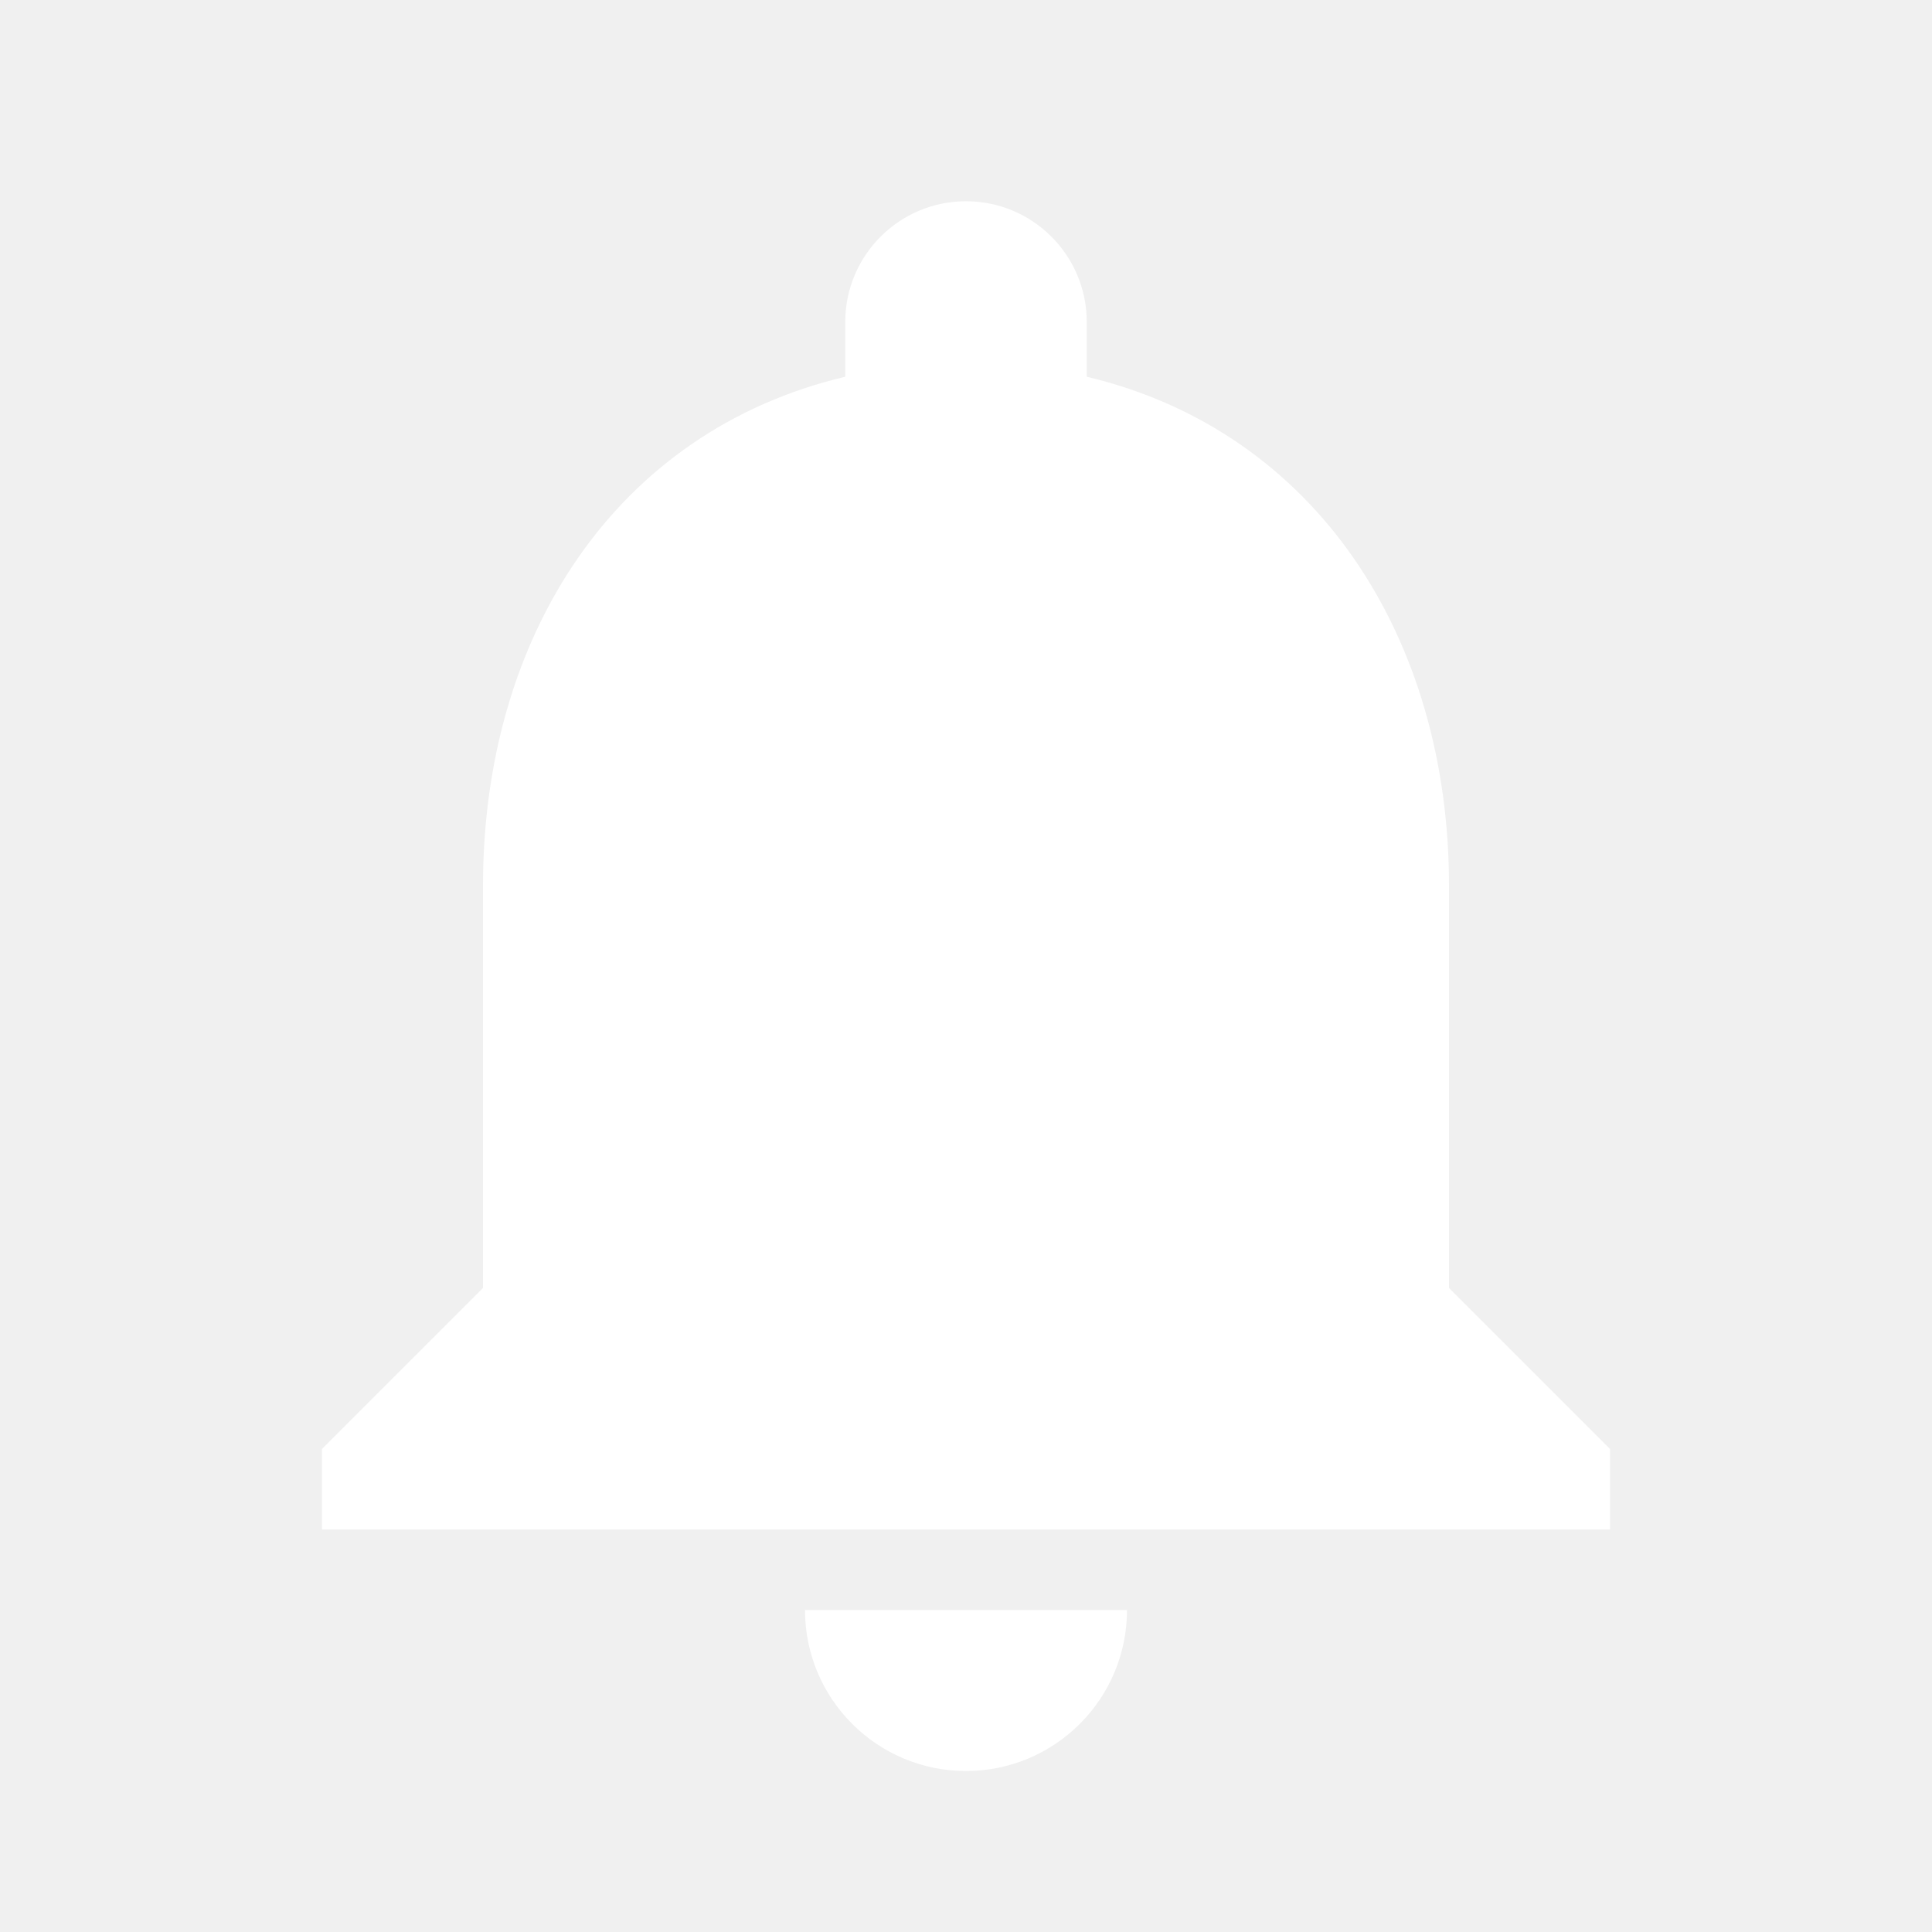
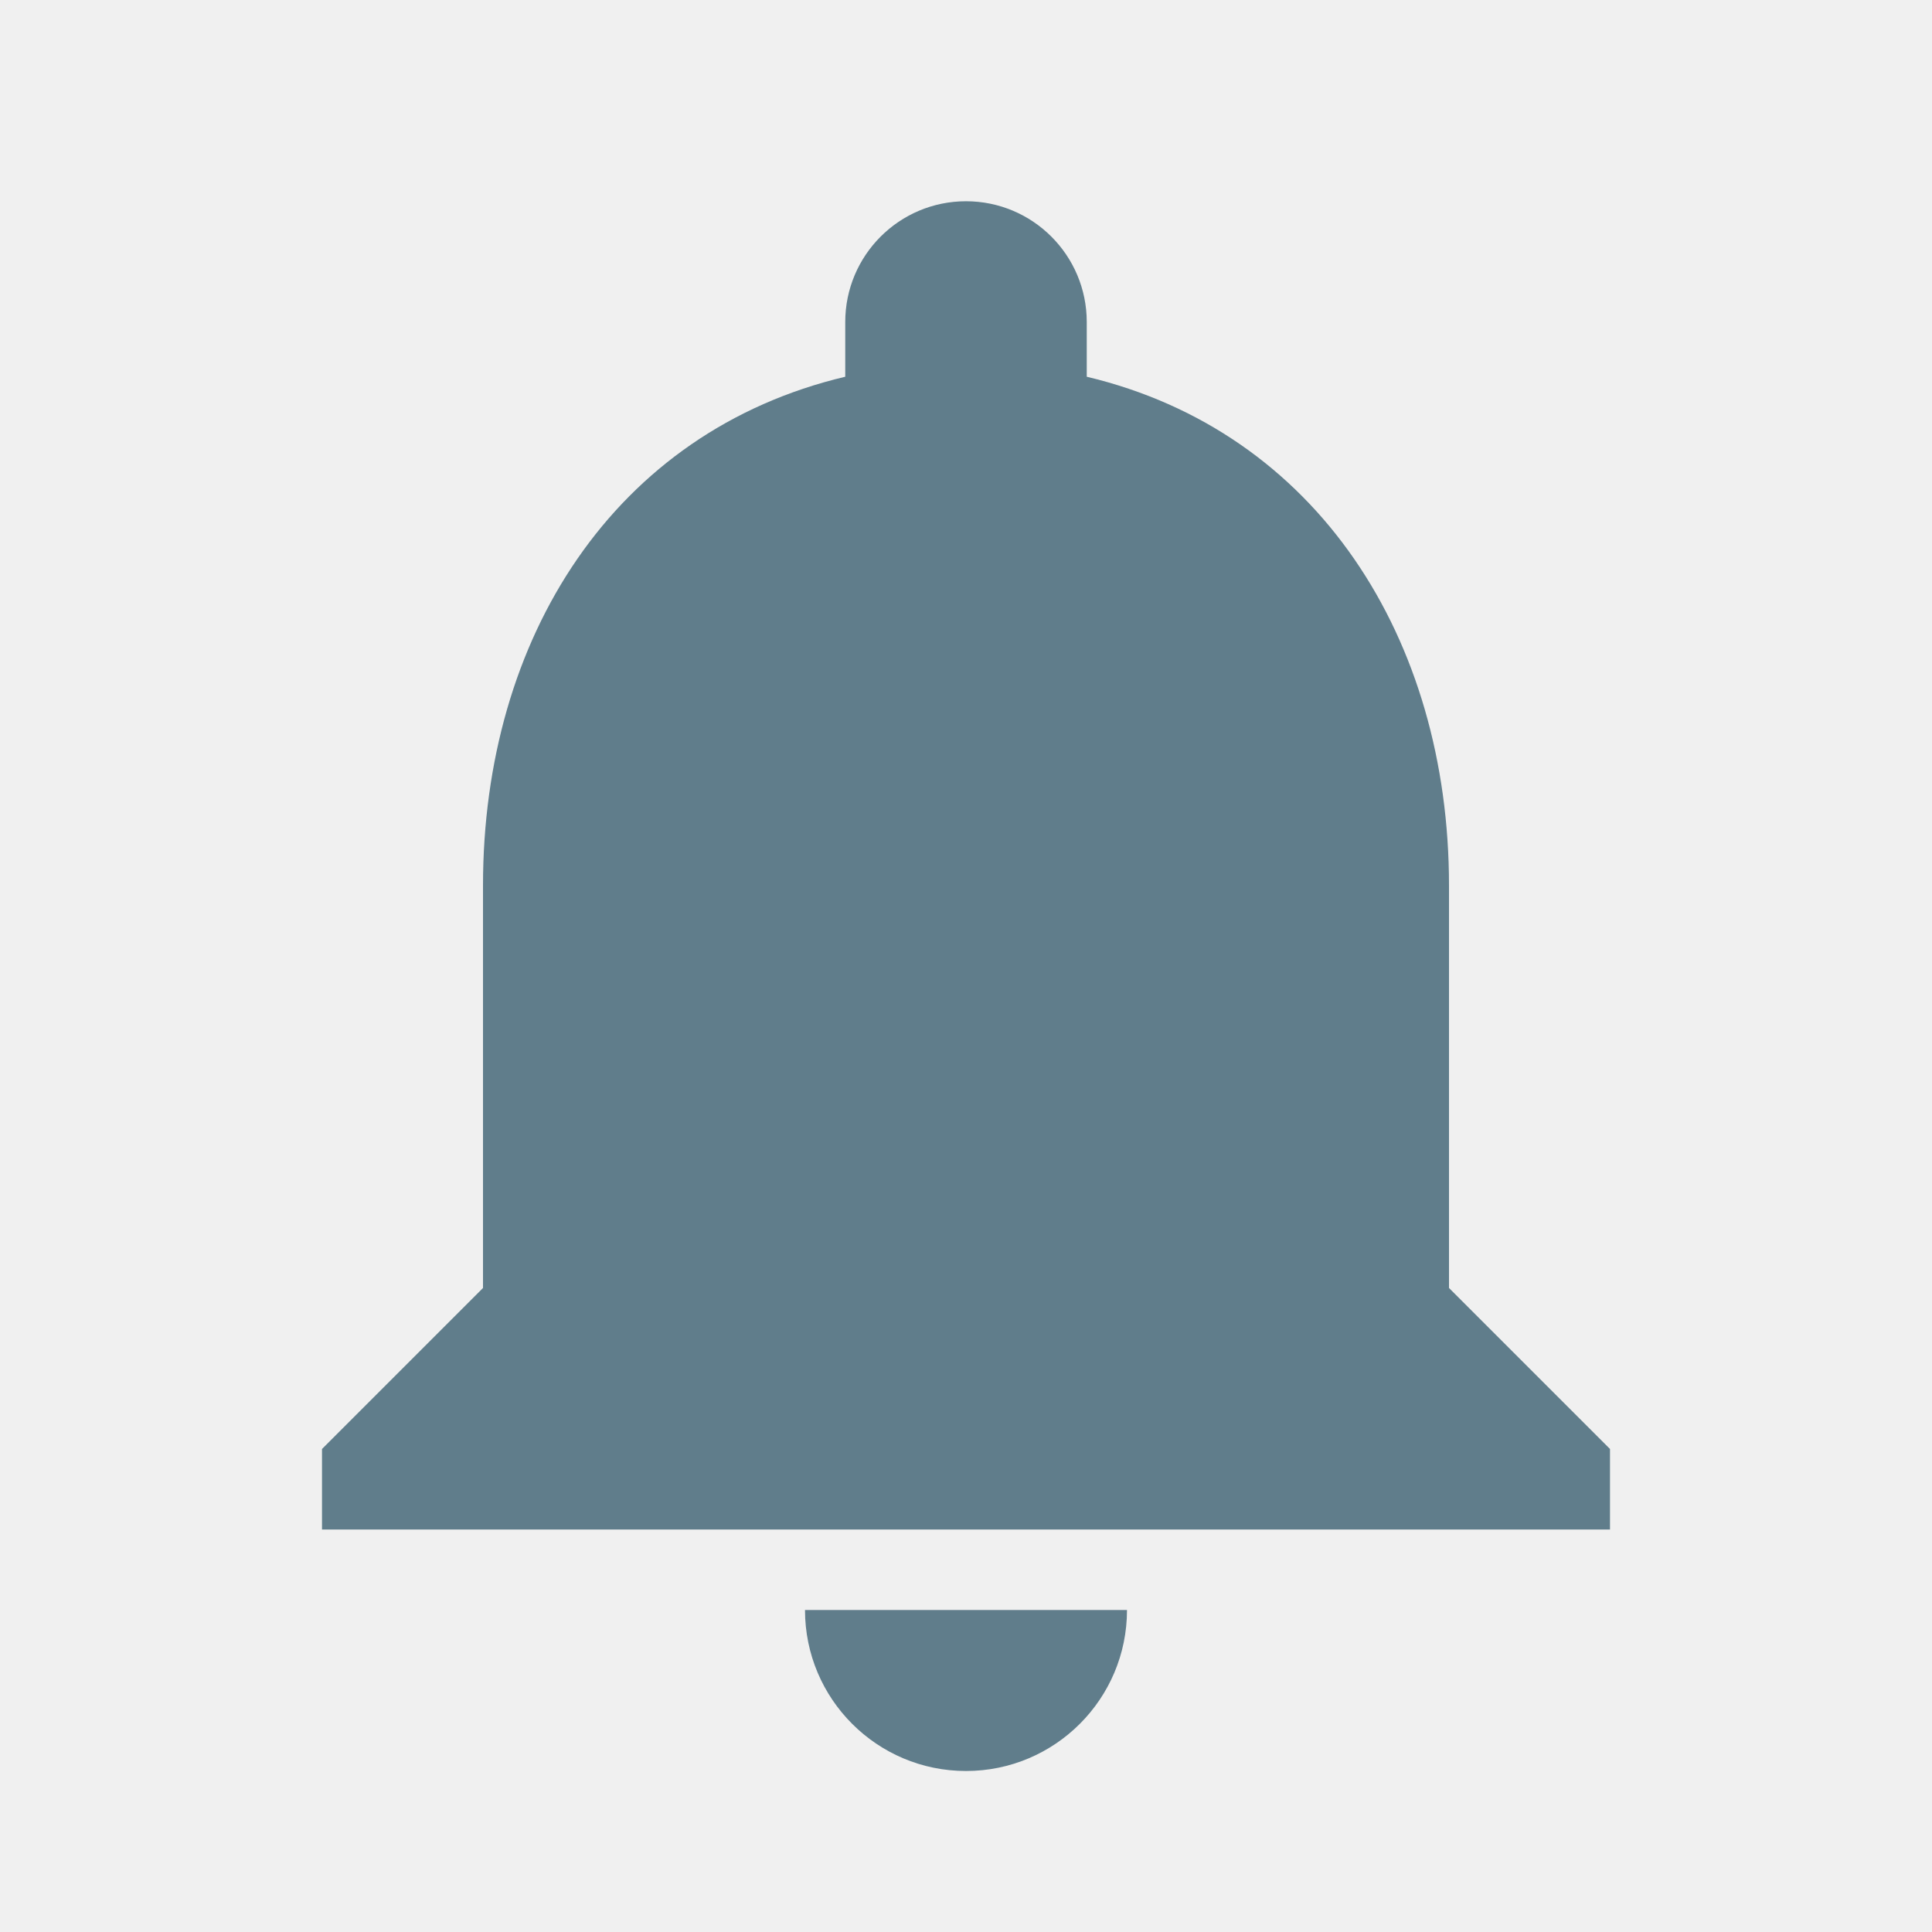
- <svg xmlns="http://www.w3.org/2000/svg" fill="#ffffff" version="1.1" width="24" height="24" viewBox="0 0 24 24">
+ <svg xmlns="http://www.w3.org/2000/svg" fill="#607D8B" version="1.1" width="24" height="24" viewBox="0 0 24 24">
  <path d="M12,22A2,2 0 0,0 14,20H10A2,2 0 0,0 12,22M18,16V11C18,7.93 16.36,5.36 13.5,4.68V4A1.5,1.5 0 0,0 12,2.5A1.5,1.5 0 0,0 10.5,4V4.68C7.63,5.36 6,7.92 6,11V16L4,18V19H20V18L18,16Z" />
</svg>
